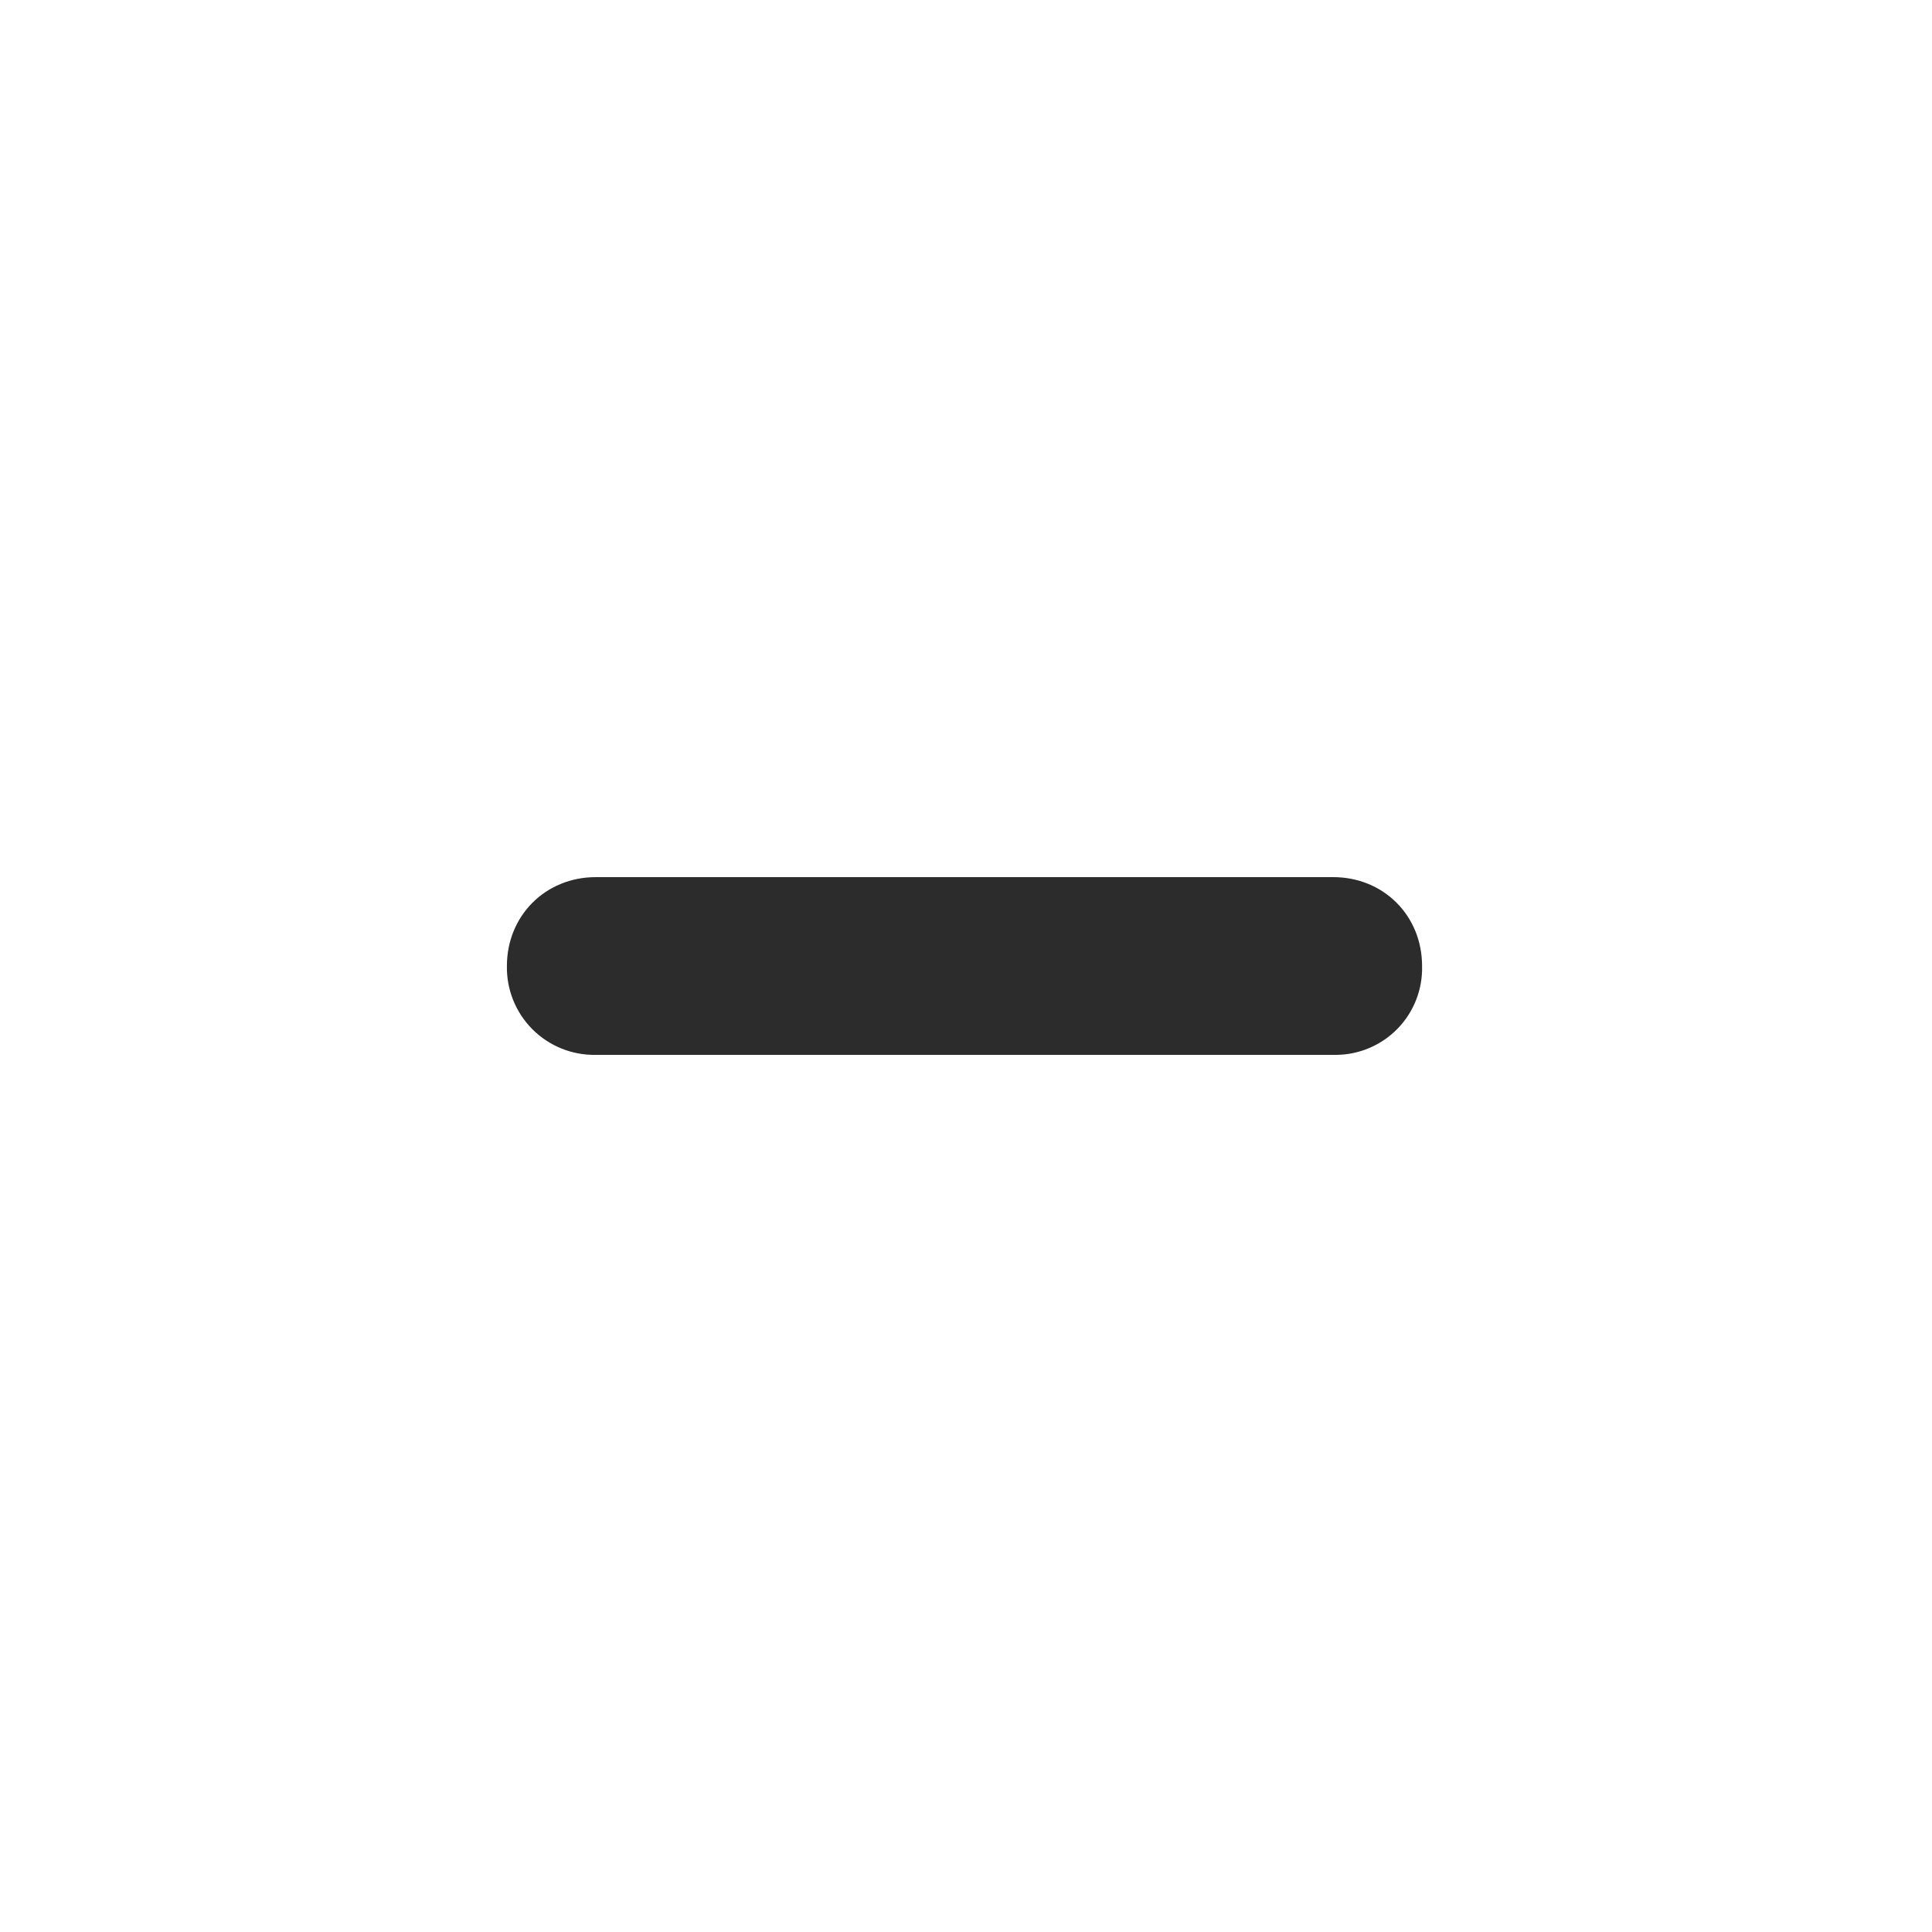
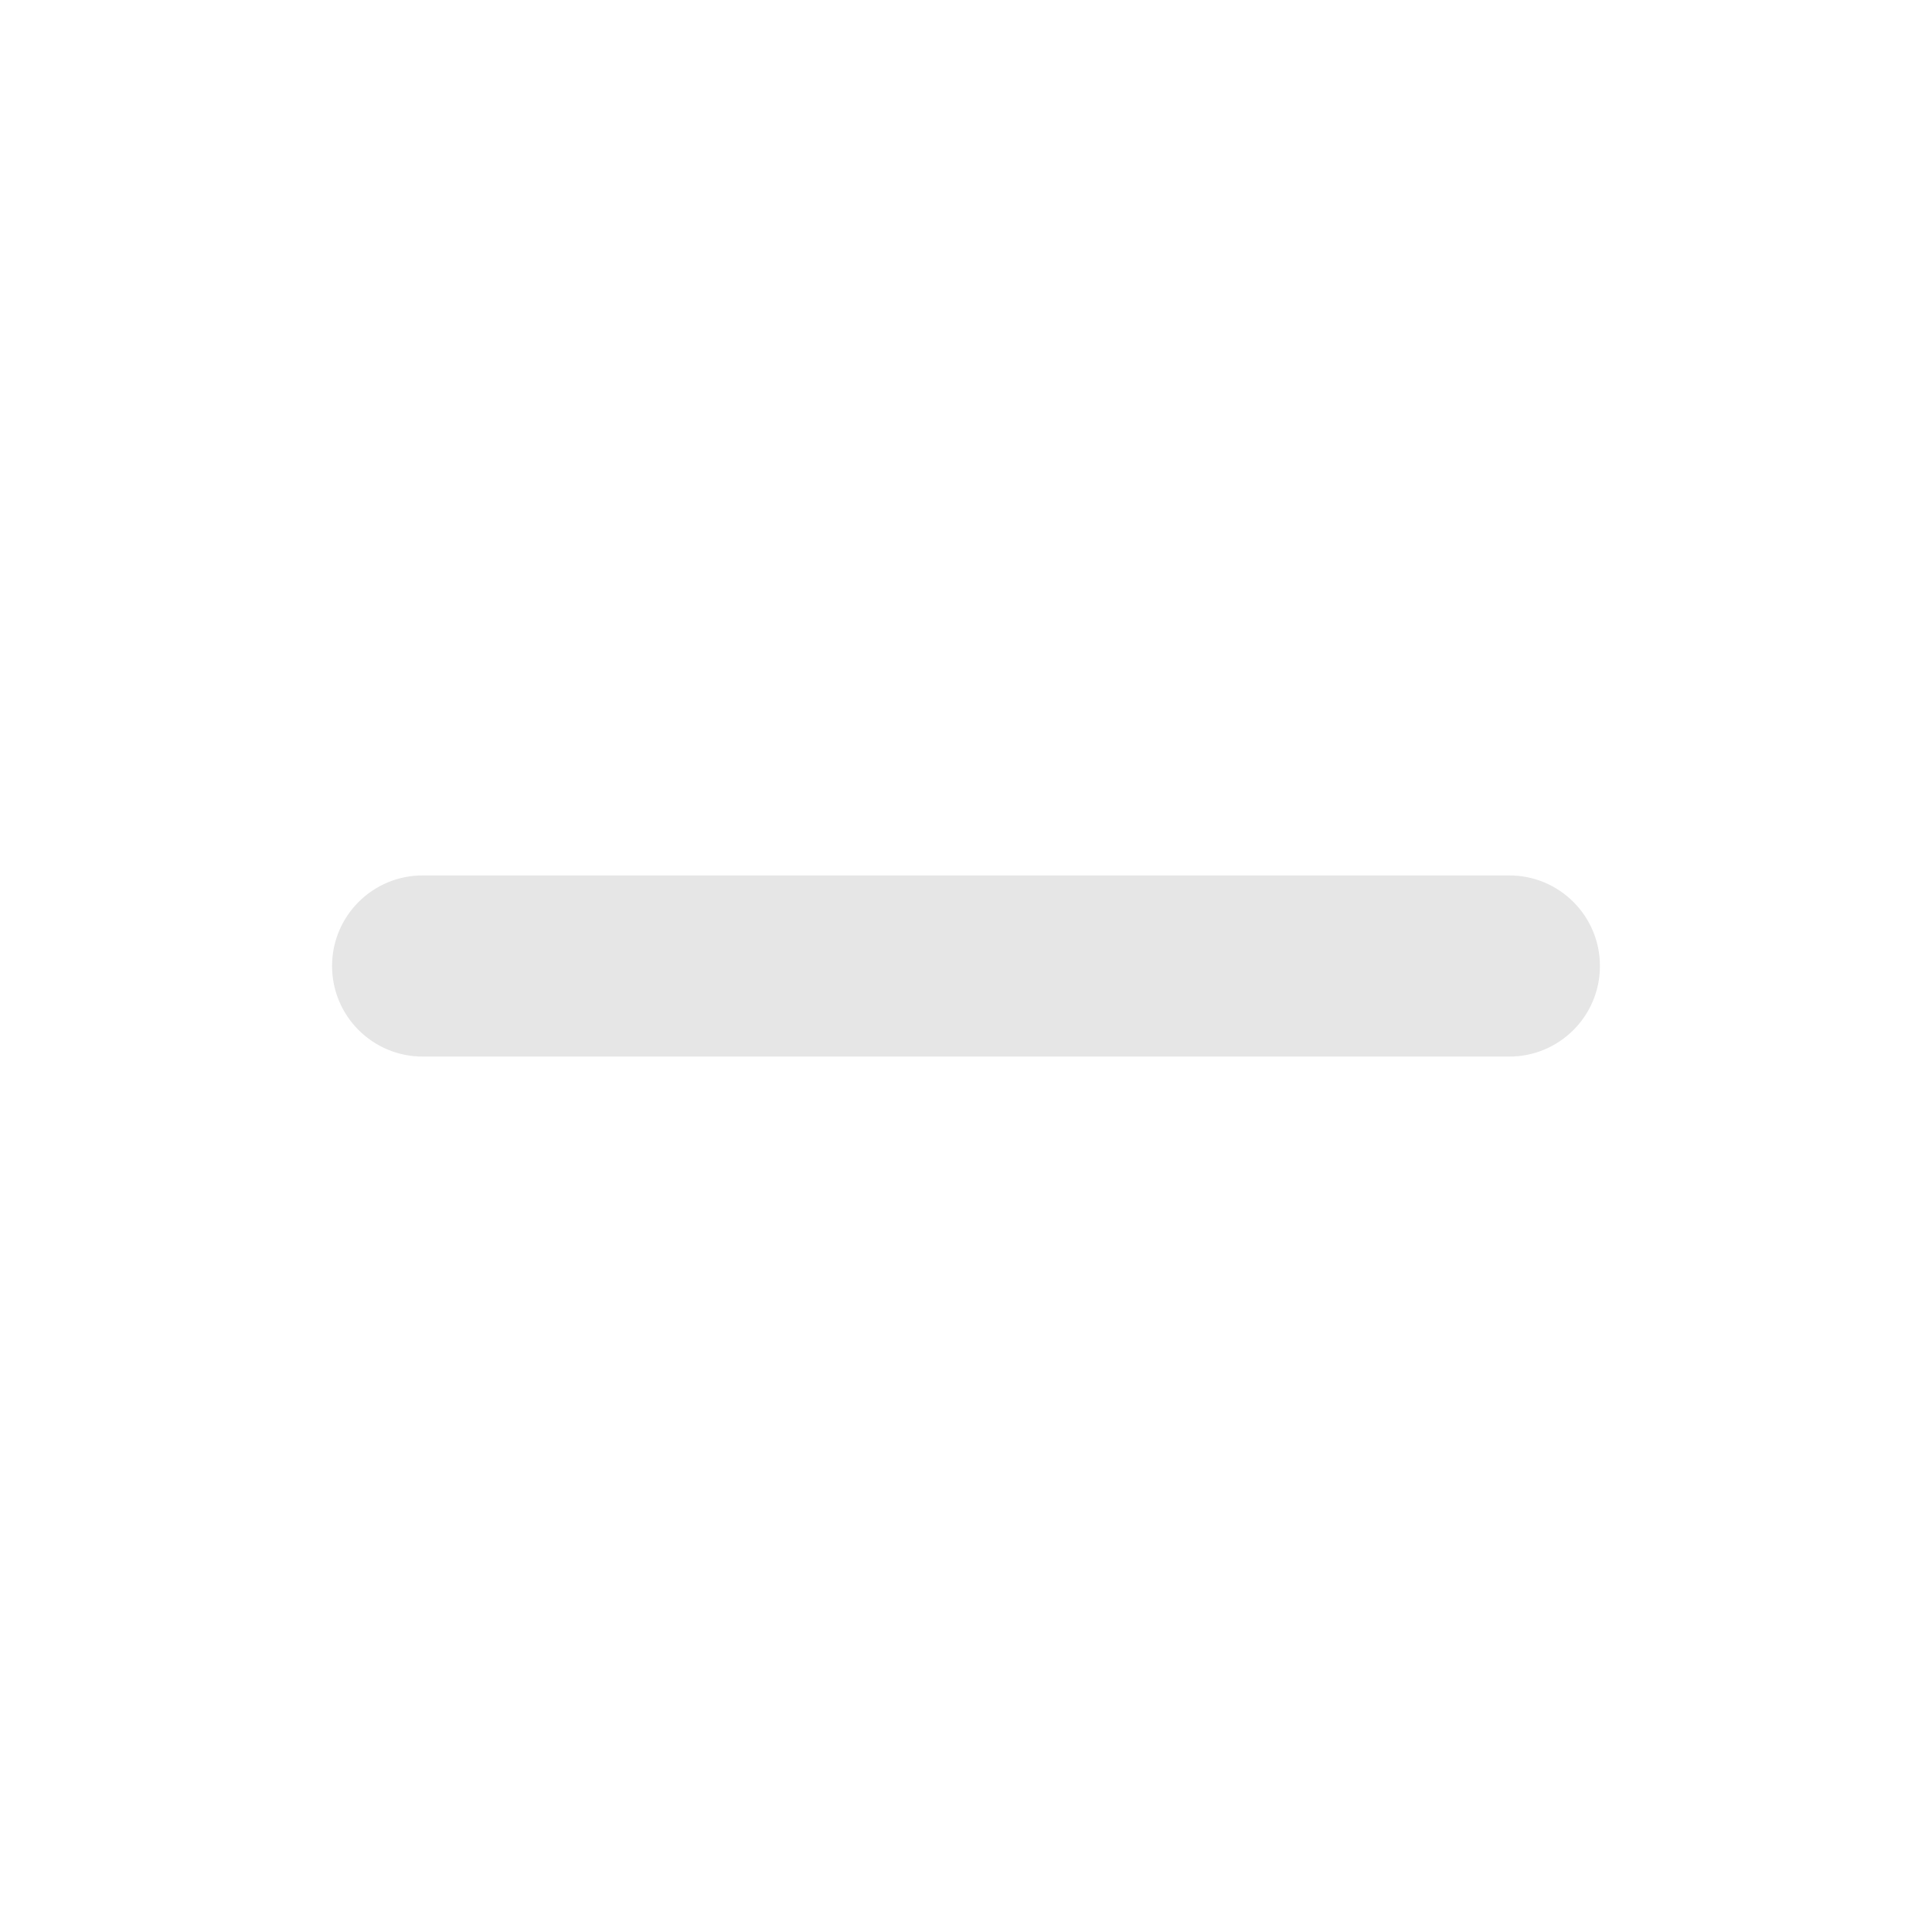
- <svg xmlns="http://www.w3.org/2000/svg" t="1667203488373" class="icon" viewBox="0 0 1024 1024" version="1.1" p-id="4132" width="200" height="200">
-   <path d="M708.224 559.104H315.776A46.272 46.272 0 0 1 268.672 512c0-26.688 20.48-47.104 47.104-47.104h390.848c26.688 0 47.104 20.416 47.104 47.104a45.888 45.888 0 0 1-45.504 47.104z" fill="#2c2c2c" p-id="4133" />
+ <svg xmlns="http://www.w3.org/2000/svg" t="1667587195135" class="icon" viewBox="0 0 1024 1024" version="1.1" p-id="23023" width="200" height="200">
+   <path d="M224 464h576a48 48 0 0 1 0 96h-576a48 48 0 0 1 0-96z" fill="#e6e6e6" p-id="23024" />
</svg>
